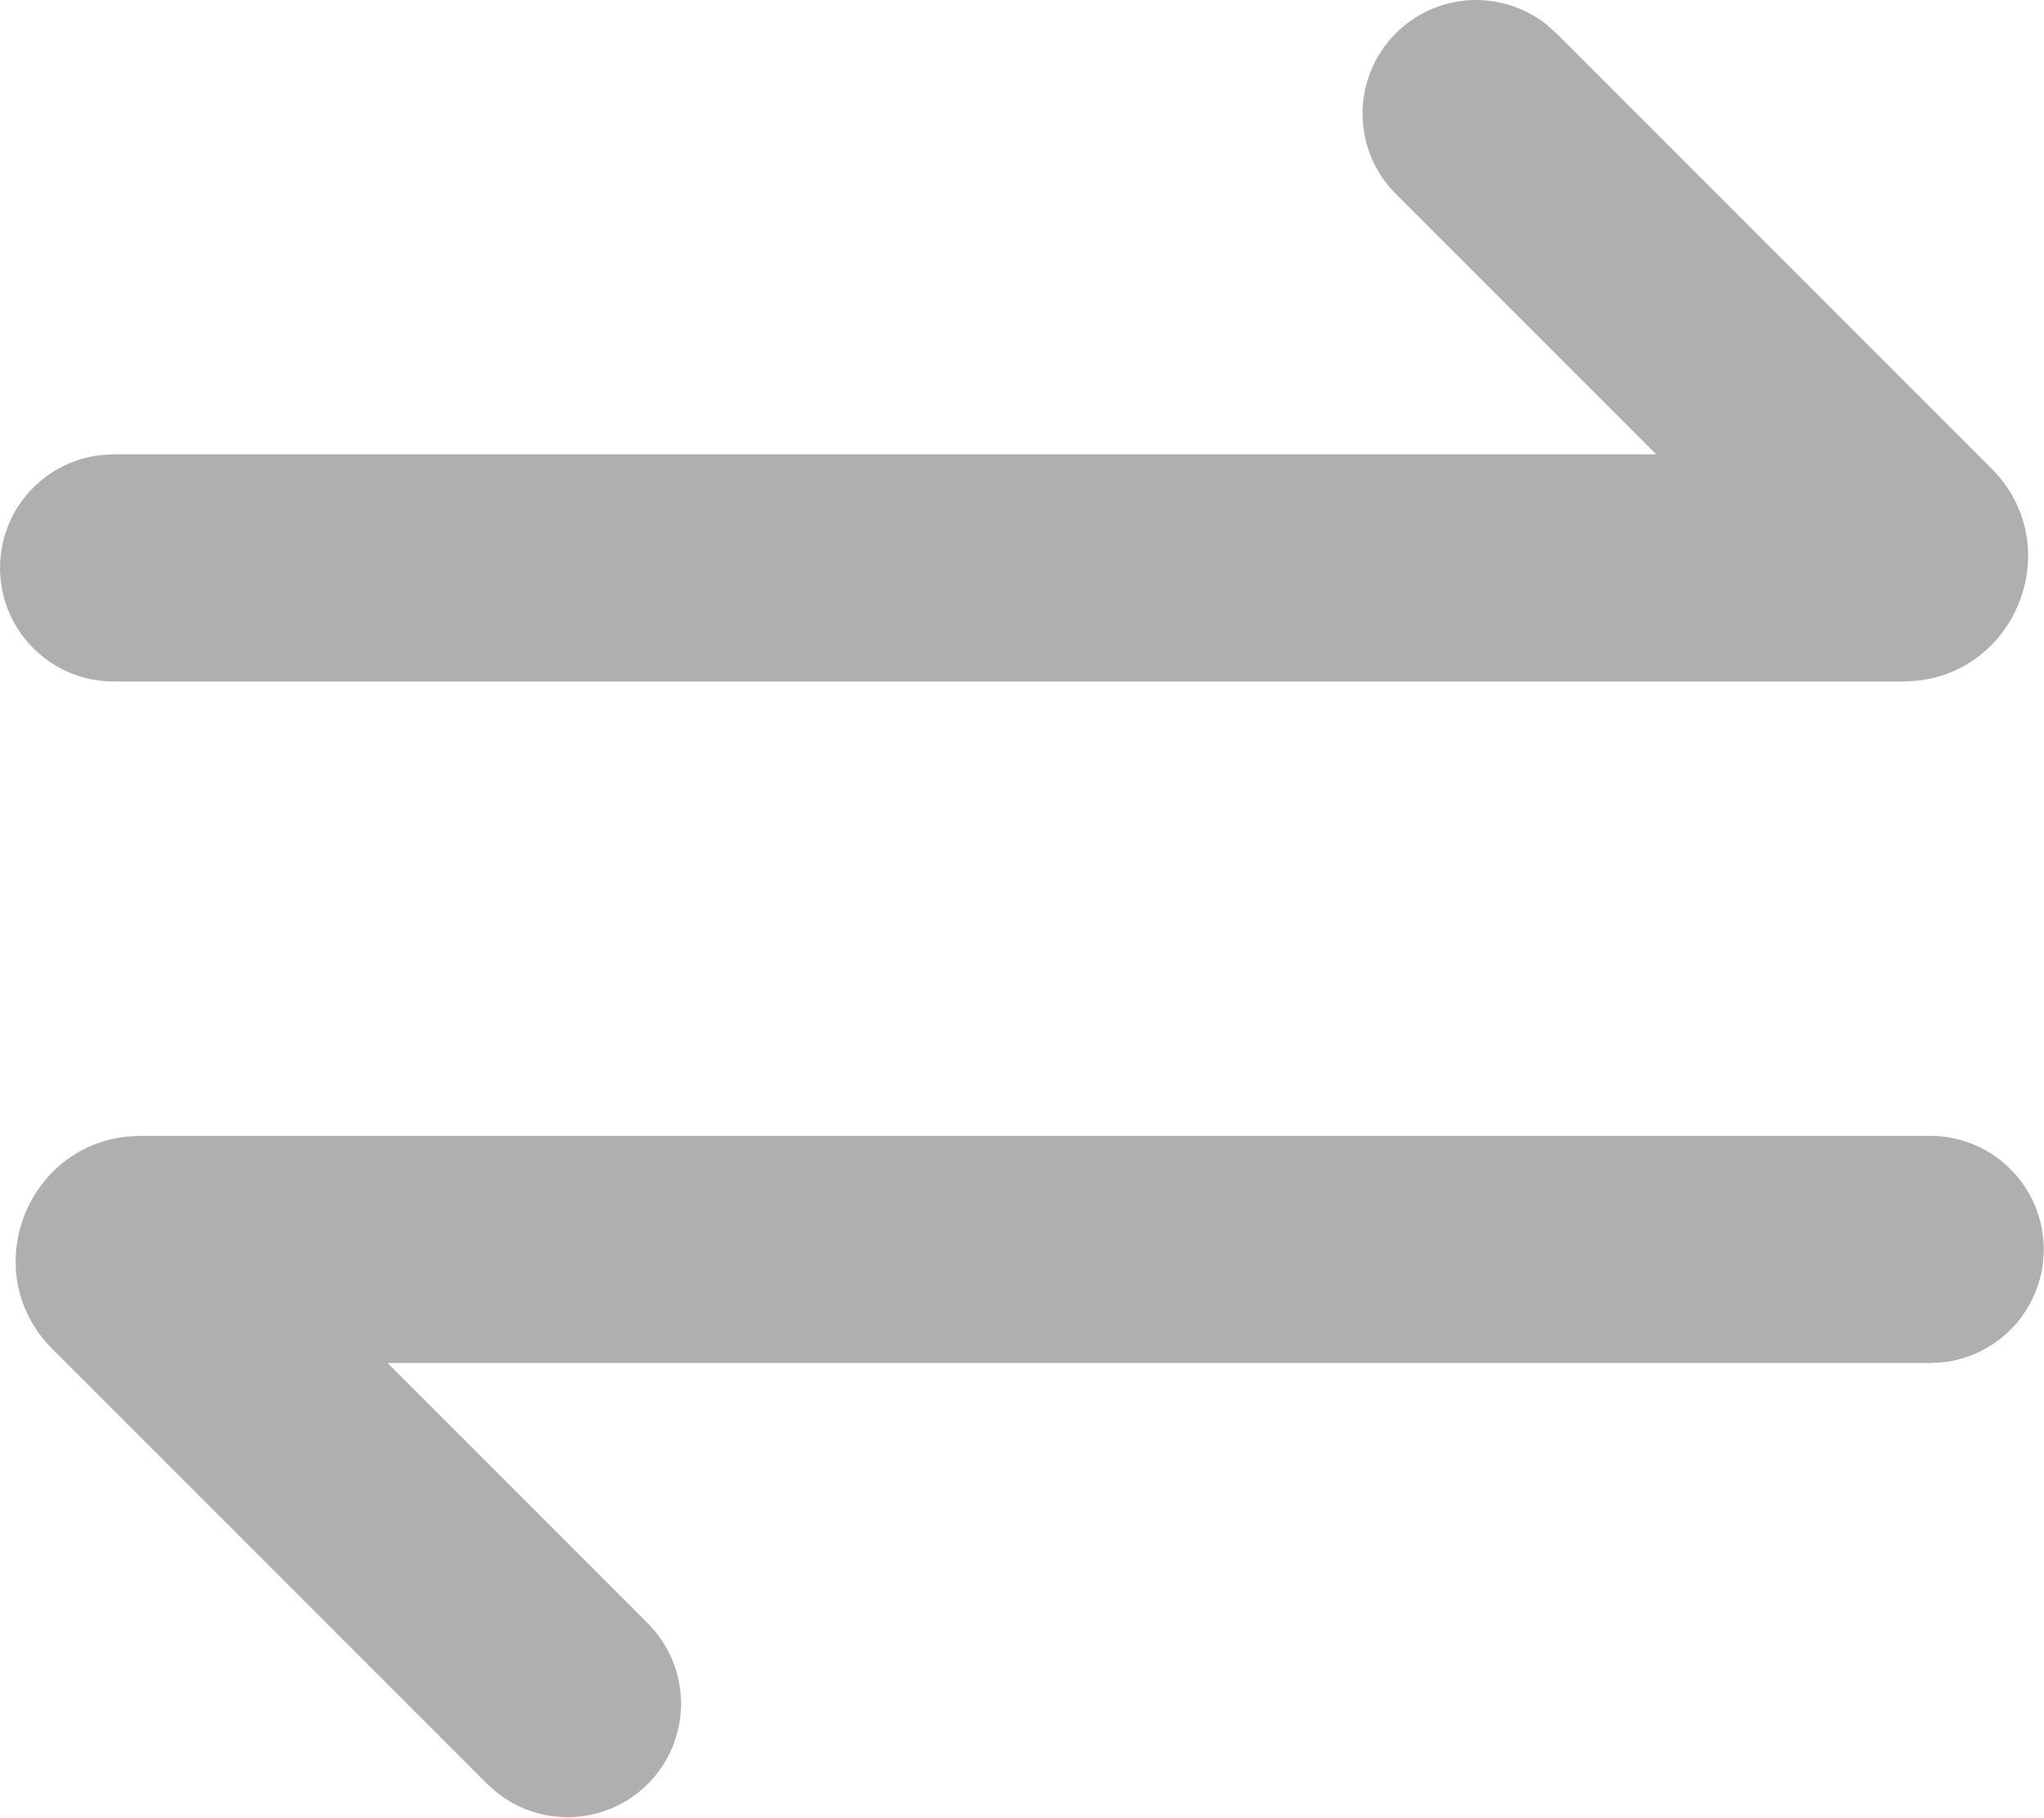
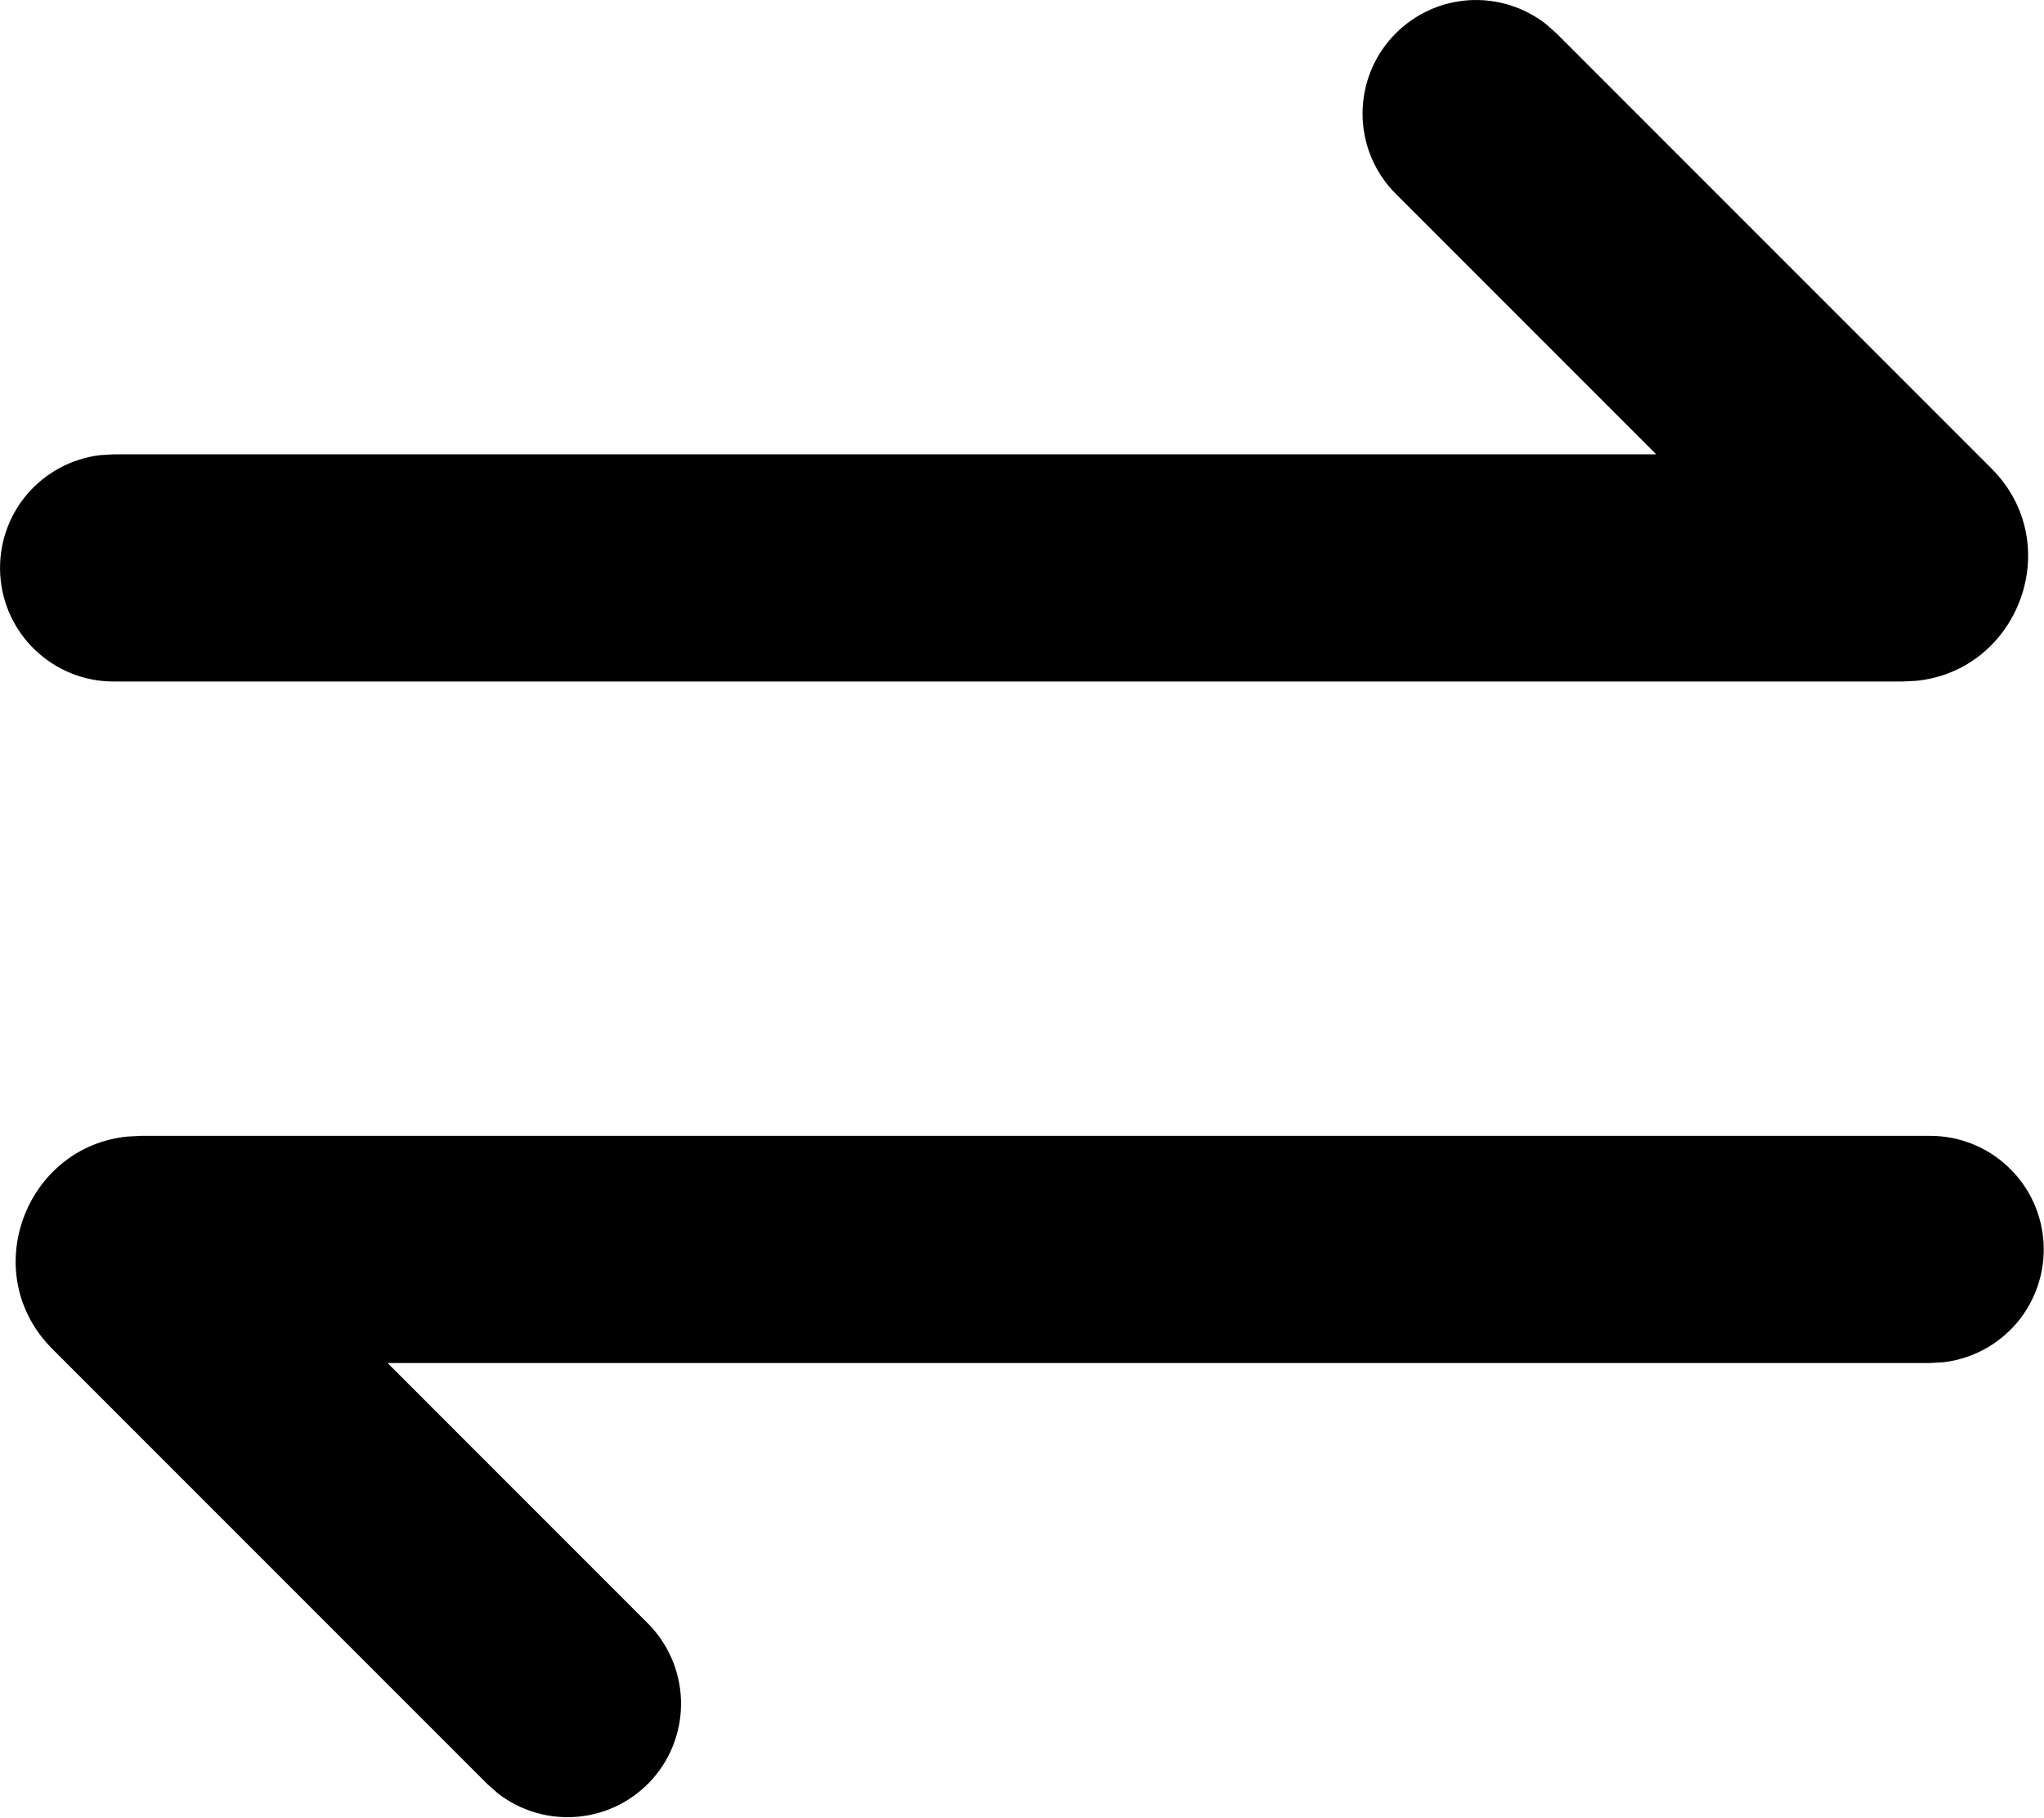
<svg xmlns="http://www.w3.org/2000/svg" width="18" height="16" viewBox="0 0 18 16" fill="none">
-   <path d="M16.999 10C17.254 10 17.499 10.098 17.684 10.273C17.87 10.448 17.981 10.687 17.996 10.941C18.011 11.196 17.928 11.446 17.765 11.642C17.601 11.837 17.369 11.963 17.116 11.993L16.999 12H3.413L5.706 14.293C5.885 14.473 5.989 14.714 5.997 14.968C6.005 15.222 5.916 15.47 5.748 15.66C5.58 15.851 5.345 15.97 5.092 15.994C4.84 16.018 4.587 15.945 4.386 15.79L4.292 15.707L0.462 11.877C-0.203 11.213 0.223 10.094 1.125 10.006L1.24 10H16.999ZM12.292 0.293C12.464 0.121 12.693 0.017 12.936 0.002C13.179 -0.013 13.419 0.061 13.612 0.21L13.706 0.293L17.536 4.123C18.201 4.787 17.775 5.906 16.873 5.994L16.758 6H0.999C0.744 6 0.499 5.902 0.314 5.727C0.128 5.552 0.017 5.313 0.002 5.058C-0.013 4.804 0.07 4.553 0.233 4.358C0.397 4.163 0.629 4.037 0.882 4.007L0.999 4H14.585L12.292 1.707C12.104 1.519 11.999 1.265 11.999 1C11.999 0.735 12.104 0.48 12.292 0.293Z" fill="#AFAFAF" />
+   <path d="M16.999 10C17.254 10 17.499 10.098 17.684 10.273C17.87 10.448 17.981 10.687 17.996 10.941C18.011 11.196 17.928 11.446 17.765 11.642C17.601 11.837 17.369 11.963 17.116 11.993L16.999 12H3.413L5.706 14.293C5.885 14.473 5.989 14.714 5.997 14.968C6.005 15.222 5.916 15.47 5.748 15.66C5.58 15.851 5.345 15.97 5.092 15.994C4.84 16.018 4.587 15.945 4.386 15.79L4.292 15.707L0.462 11.877C-0.203 11.213 0.223 10.094 1.125 10.006L1.24 10H16.999ZM12.292 0.293C12.464 0.121 12.693 0.017 12.936 0.002C13.179 -0.013 13.419 0.061 13.612 0.21L13.706 0.293L17.536 4.123C18.201 4.787 17.775 5.906 16.873 5.994L16.758 6H0.999C0.744 6 0.499 5.902 0.314 5.727C0.128 5.552 0.017 5.313 0.002 5.058C-0.013 4.804 0.07 4.553 0.233 4.358C0.397 4.163 0.629 4.037 0.882 4.007L0.999 4H14.585L12.292 1.707C12.104 1.519 11.999 1.265 11.999 1C11.999 0.735 12.104 0.48 12.292 0.293Z" fill="currentColor" />
</svg>
